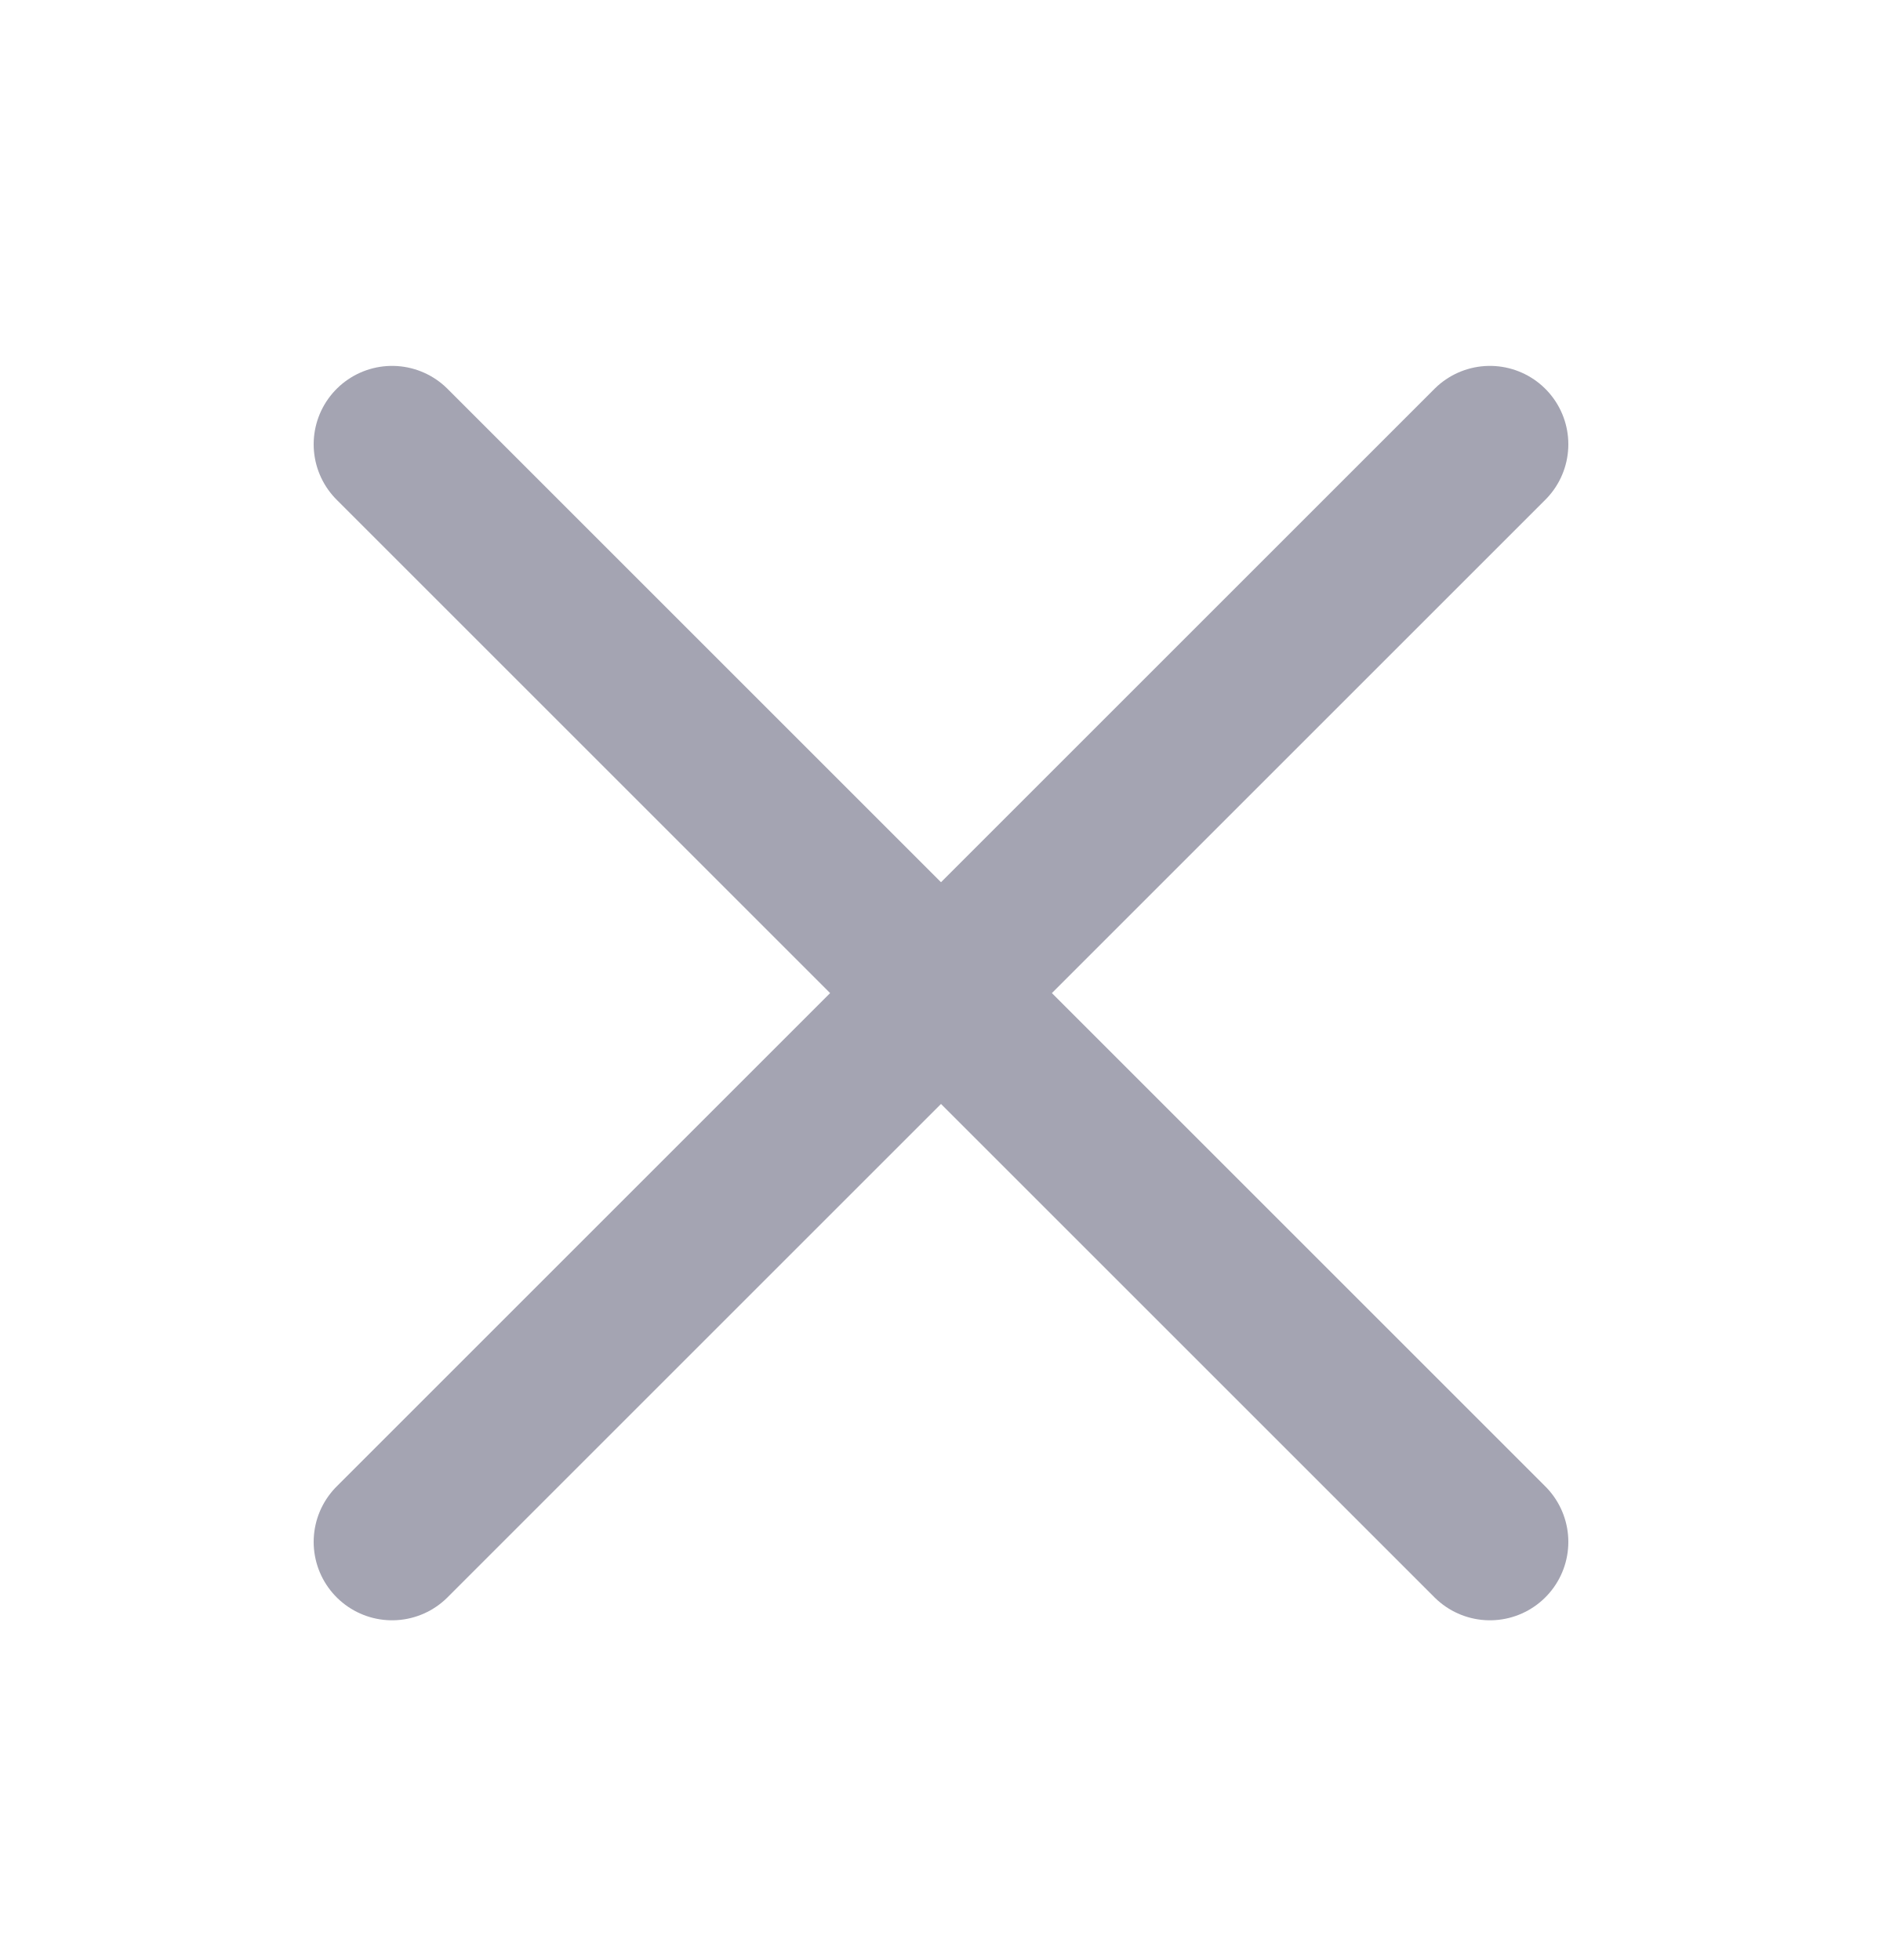
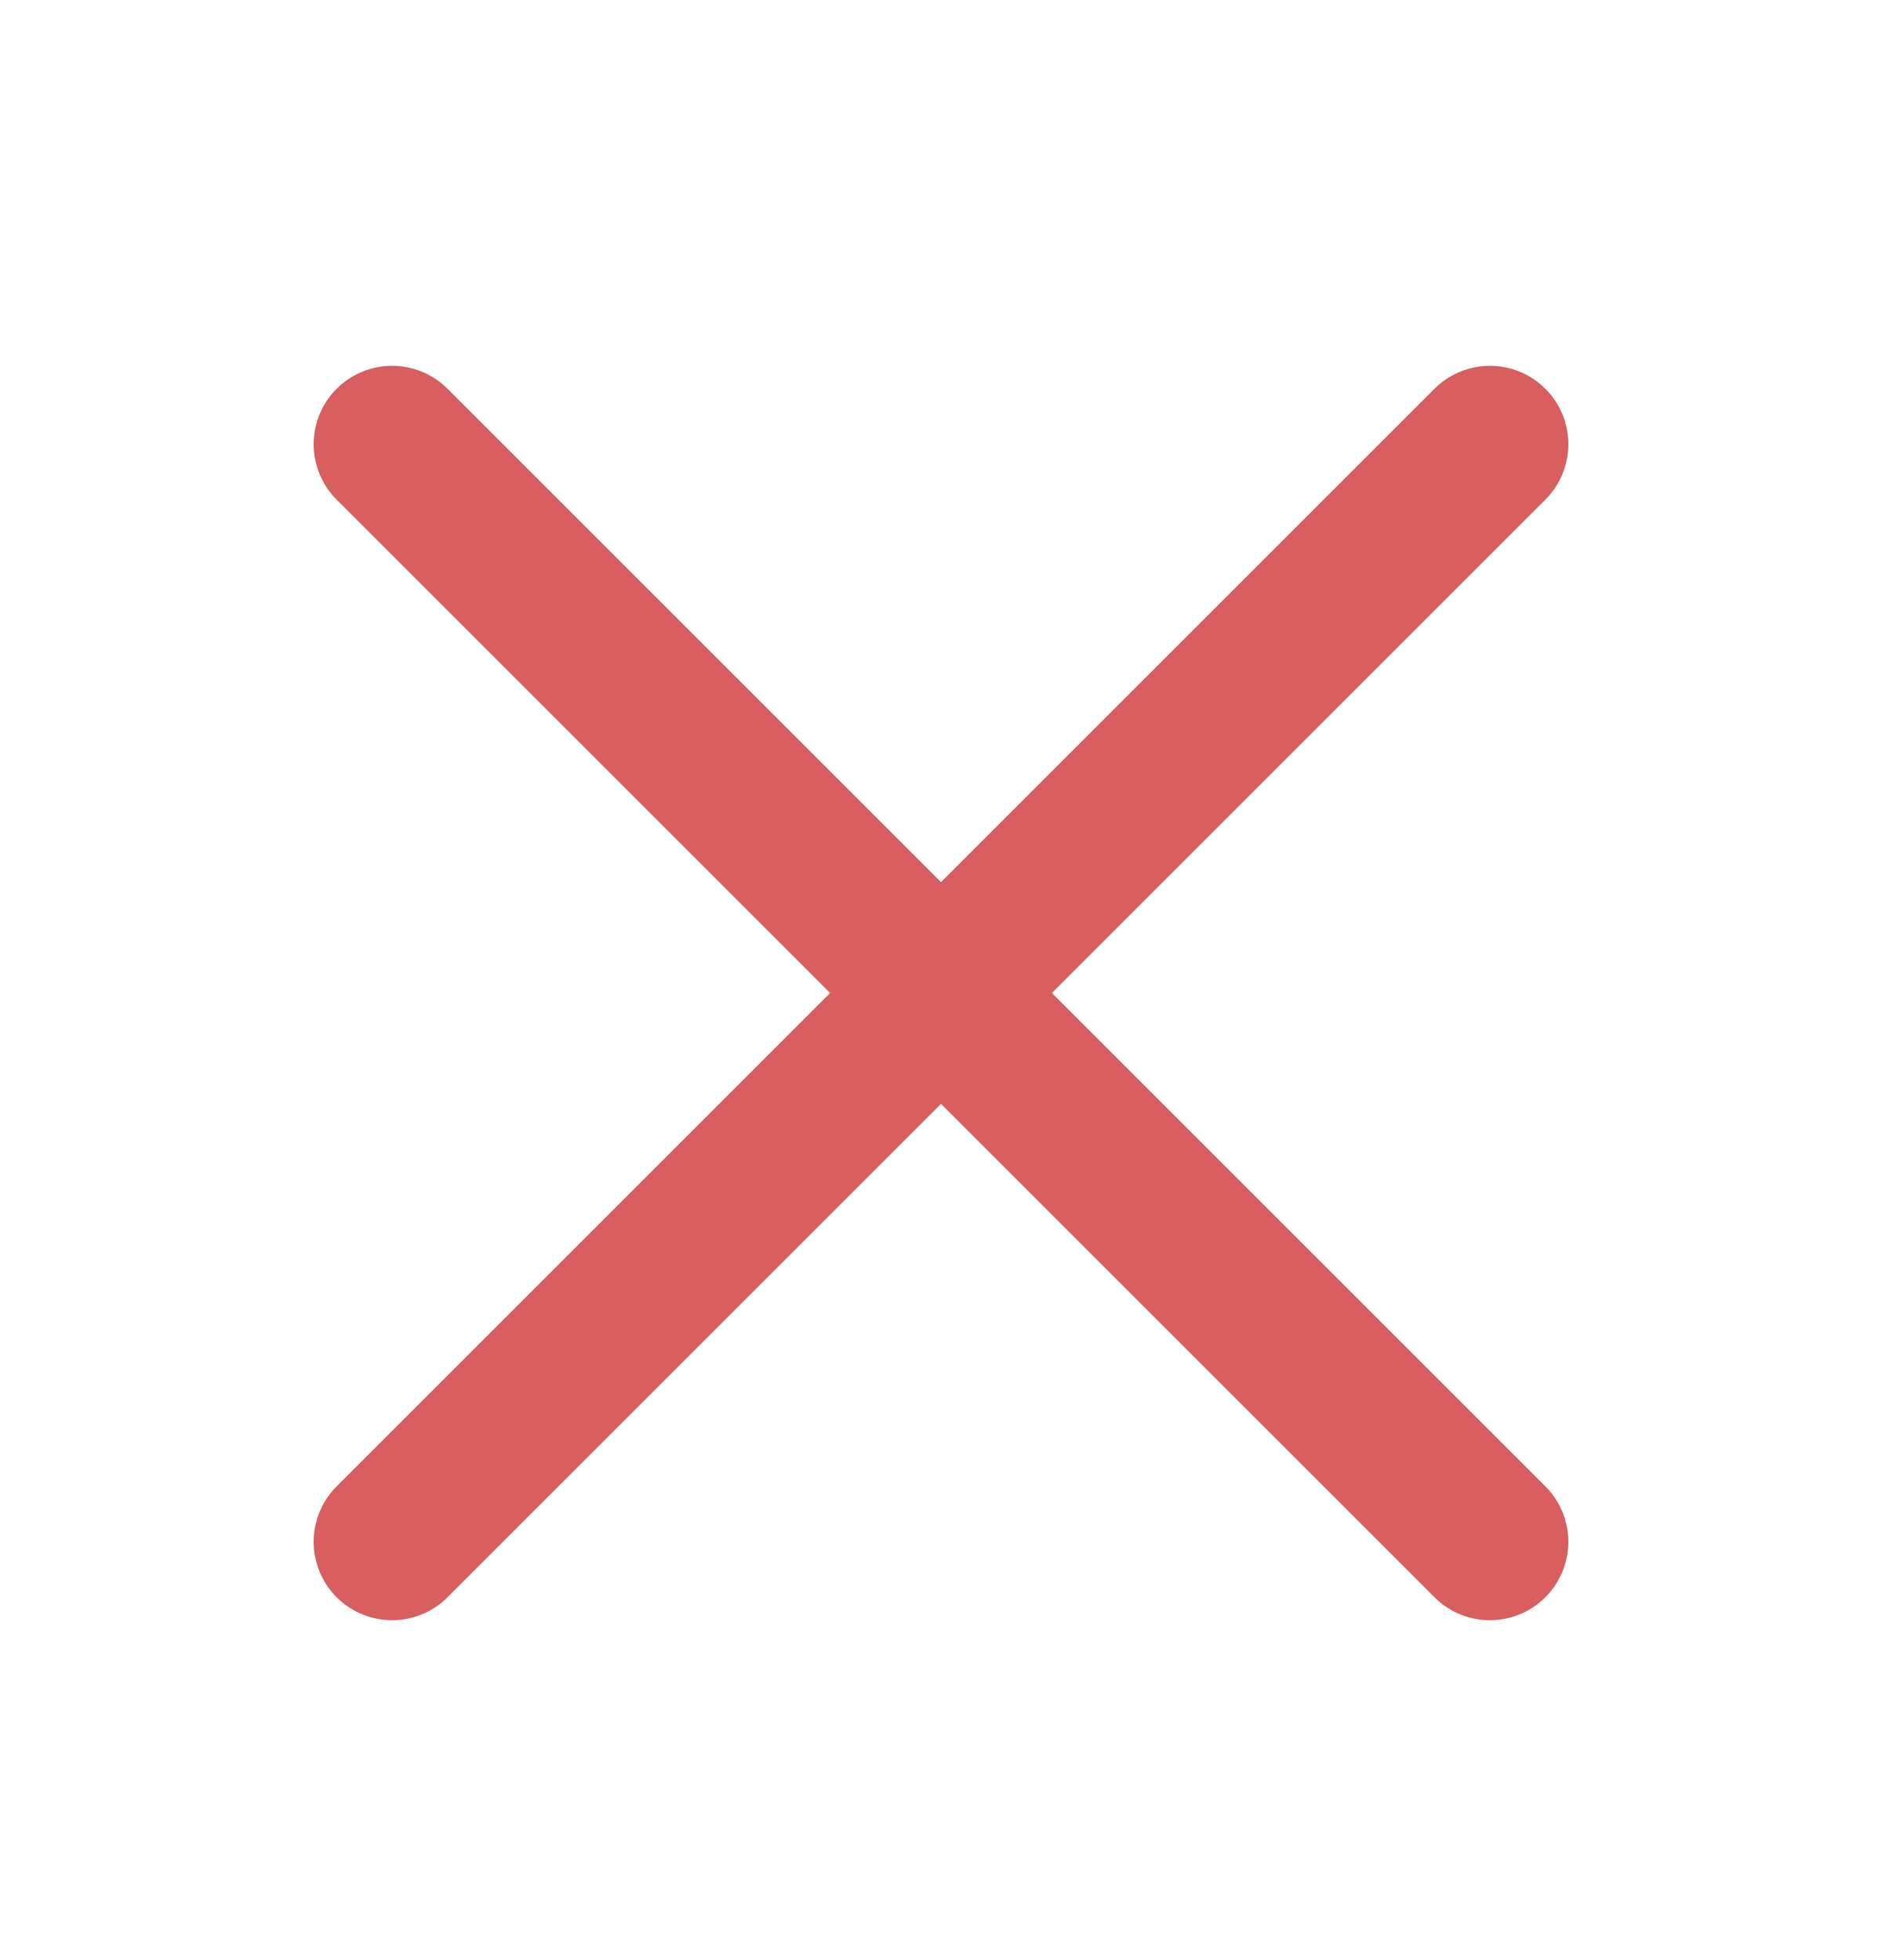
<svg xmlns="http://www.w3.org/2000/svg" width="24" height="25" viewBox="0 0 24 25" fill="none">
-   <path d="M5 19.667L19 5.667" stroke="#A4A4B2" stroke-width="2" stroke-linecap="round" />
-   <path d="M19 19.667L5 5.667" stroke="#A4A4B2" stroke-width="2" stroke-linecap="round" />
+   <path d="M5 19.666L19 5.666" stroke="#D95E60" stroke-width="2" stroke-linecap="round" />
+   <path d="M19 19.666L5 5.666" stroke="#D95E60" stroke-width="2" stroke-linecap="round" />
</svg>
